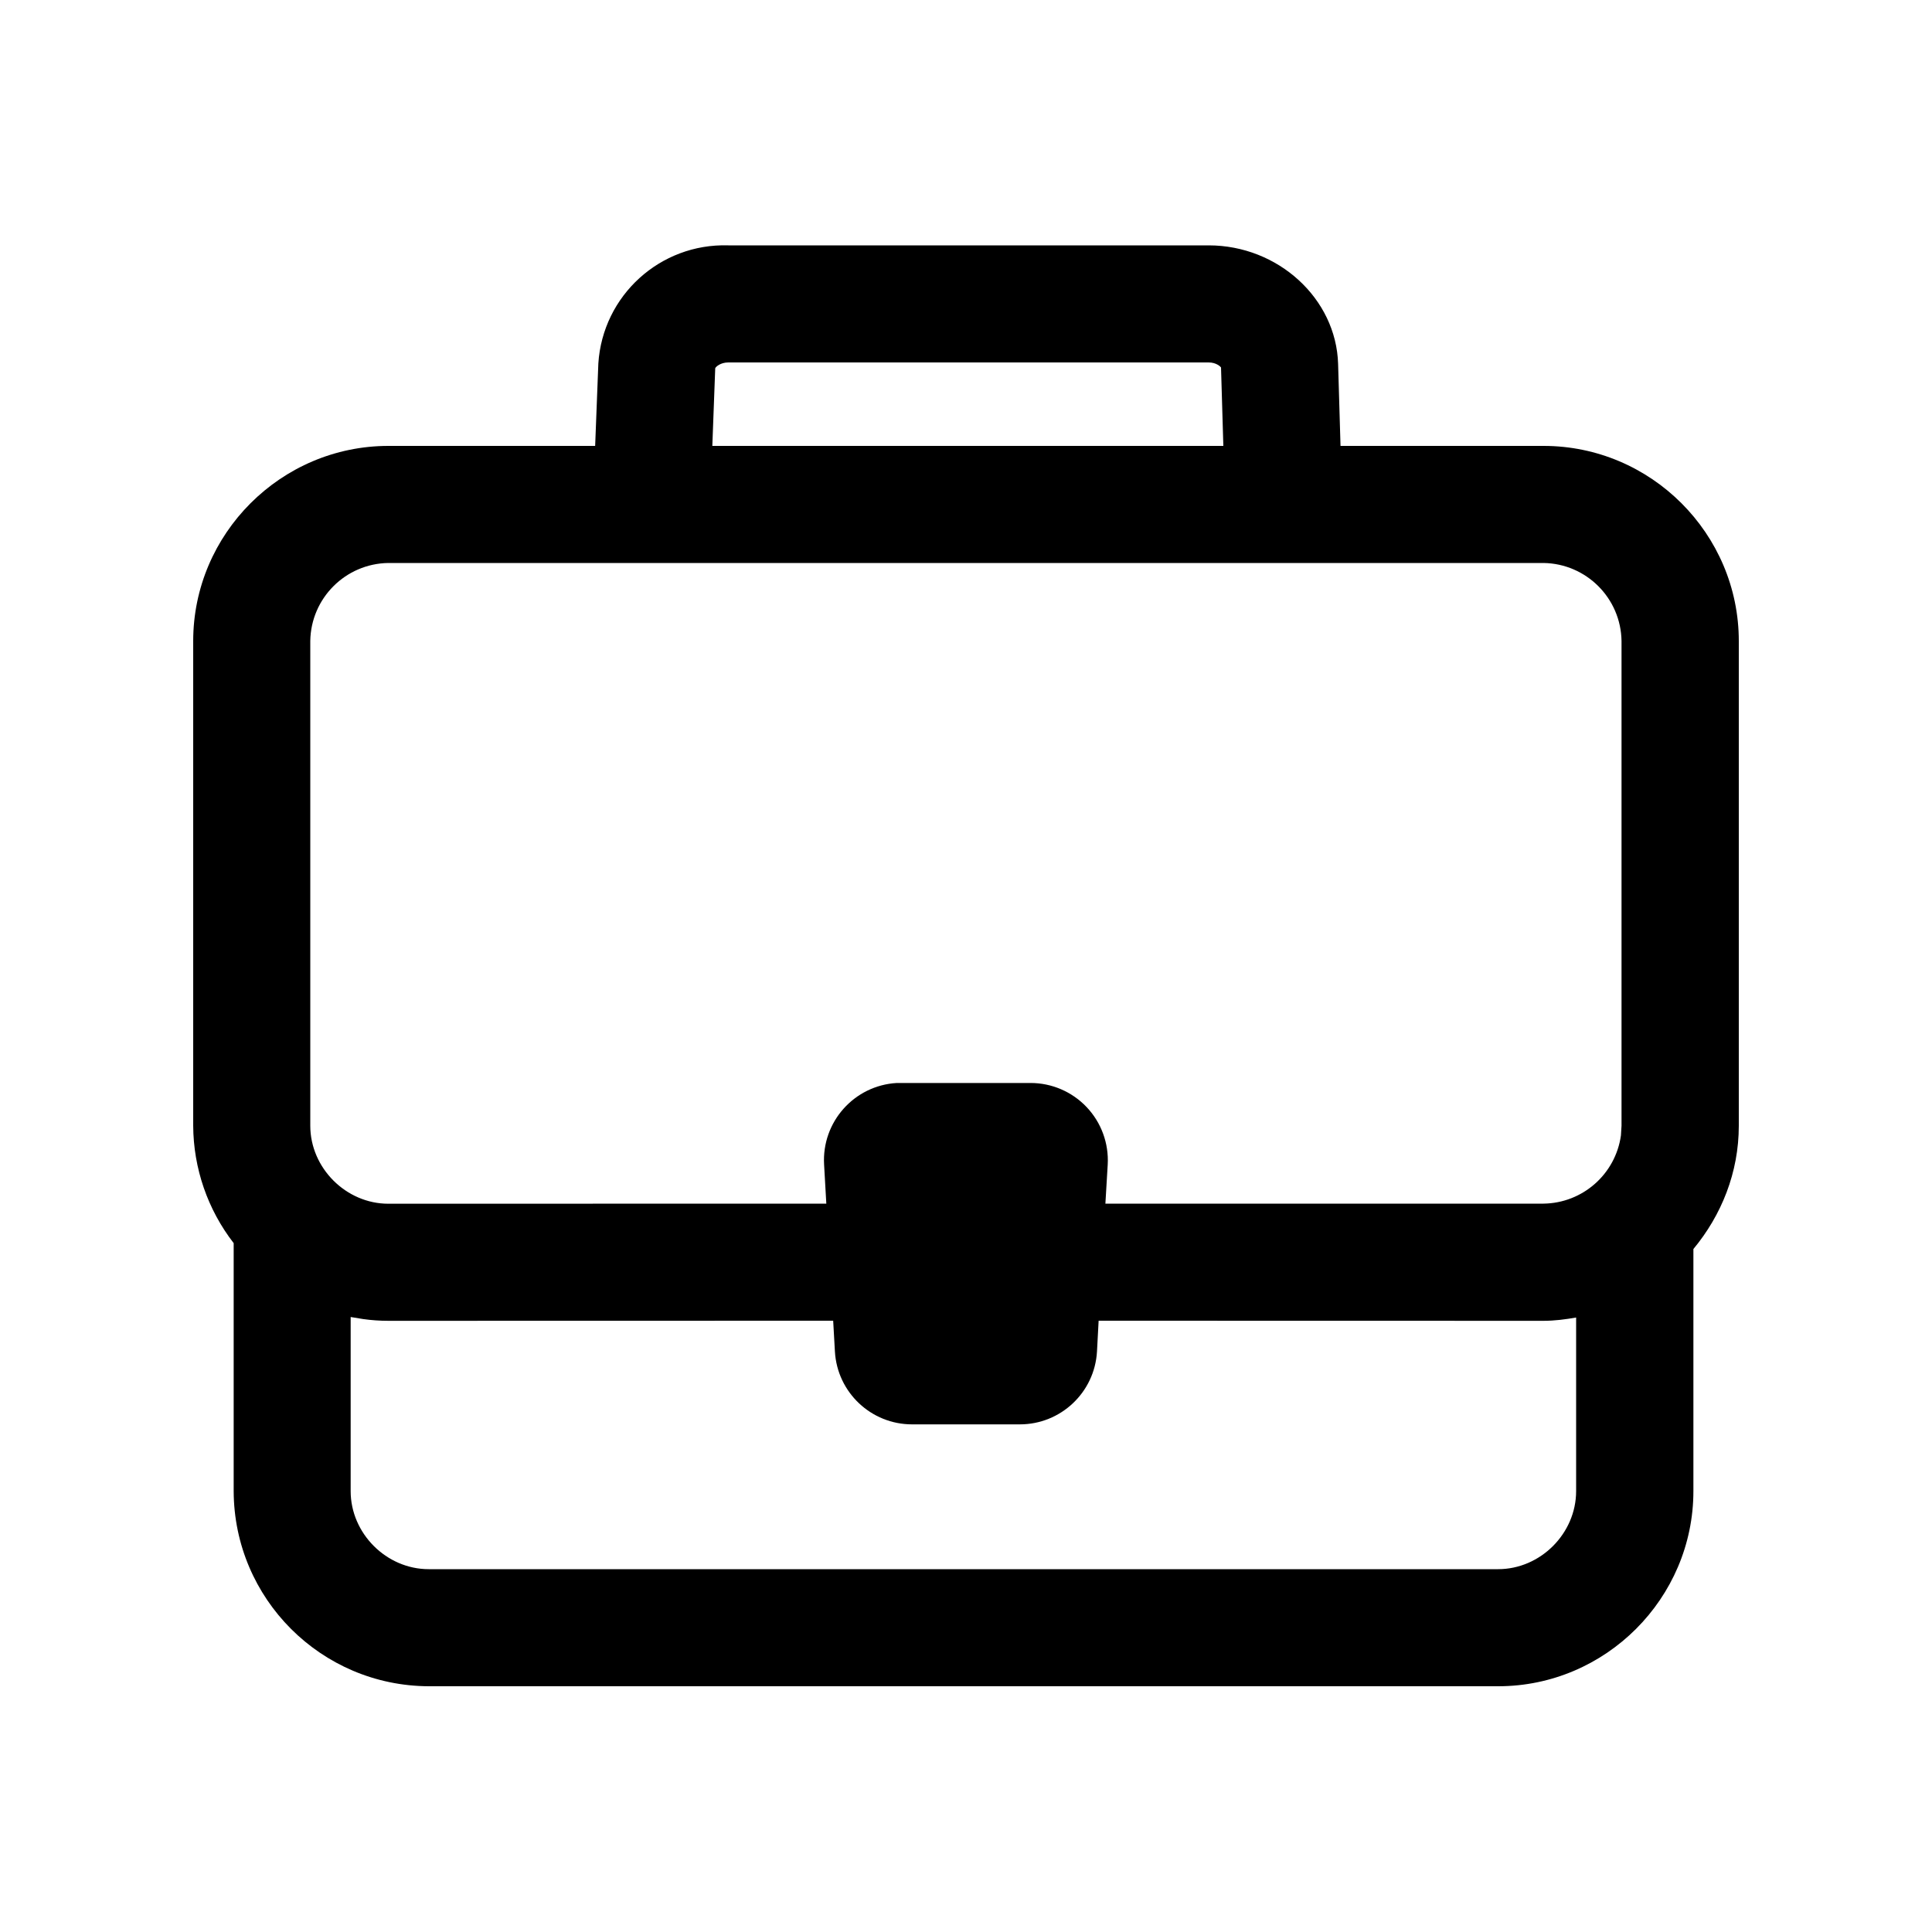
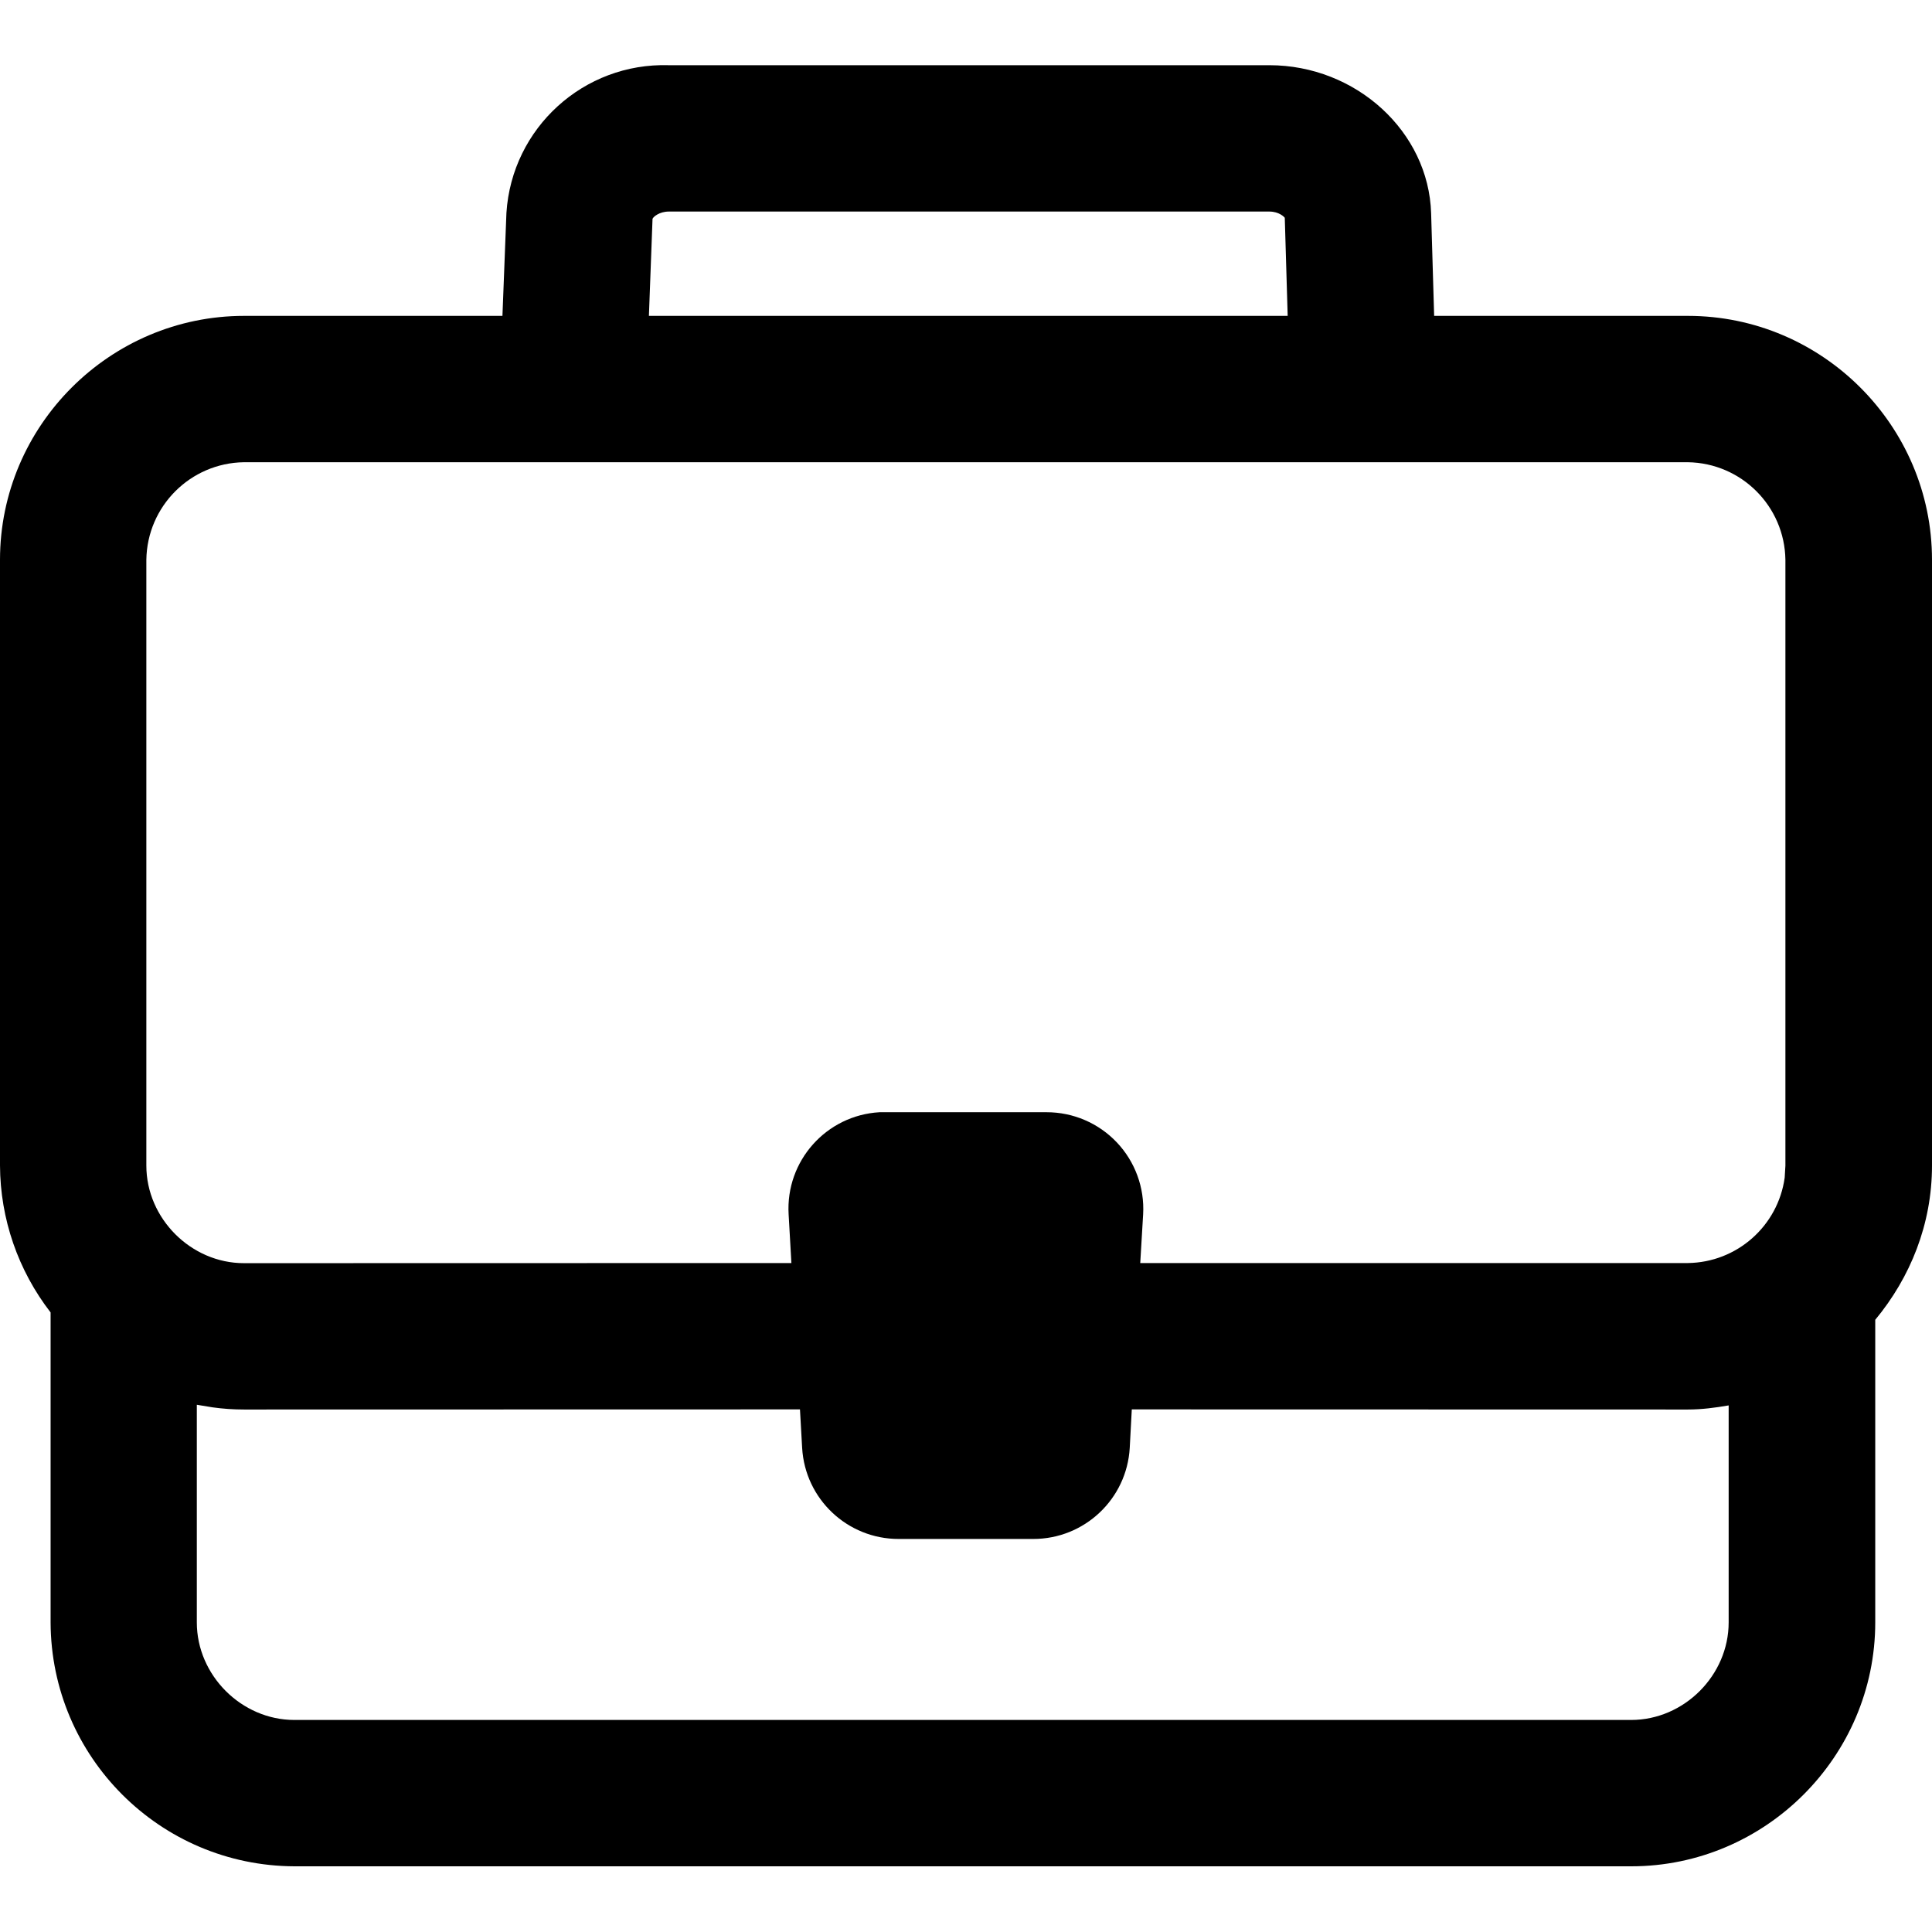
- <svg xmlns="http://www.w3.org/2000/svg" viewBox="0 0 20 20">
-   <path d="M12.512 2.54c.718 0 1.32.55 1.34 1.227l.025.849h2.102c1.112 0 2.021.909 2.021 2.02v5.017c0 .486-.18.927-.47 1.277v2.506c0 1.11-.91 2.02-2.021 2.02H4.439a2.027 2.027 0 0 1-2.02-2.02v-2.567A2.002 2.002 0 0 1 2 11.653V6.636c0-1.111.91-2.02 2.021-2.02h2.14l.033-.853A1.307 1.307 0 0 1 7.539 2.54zM3.63 13.634v1.802c0 .438.37.808.808.808h11.07c.439 0 .808-.37.808-.808v-1.797c-.11.019-.222.034-.338.034l-4.605-.001-.017.319a.8.8 0 0 1-.8.754H9.443a.8.8 0 0 1-.8-.754l-.018-.319-4.603.001c-.089 0-.176-.006-.262-.018l-.128-.021zm12.348-7.806H4.02a.82.82 0 0 0-.808.808v5.017c0 .438.37.808.808.808l4.534-.001-.023-.404a.8.8 0 0 1 .753-.845h1.383a.8.8 0 0 1 .8.845l-.024.404h4.535a.82.82 0 0 0 .802-.707l.006-.1V6.636a.82.82 0 0 0-.808-.808zm-3.467-2.076H7.539c-.079 0-.129.044-.135.06l-.03.804h5.29l-.024-.812c-.004-.007-.047-.052-.128-.052z" />
+ <svg xmlns="http://www.w3.org/2000/svg" viewBox="0 0 16 16">
+   <path d="M10.512.54c.718 0 1.32.55 1.34 1.227l.025.849h2.102c1.112 0 2.021.909 2.021 2.02v5.017c0 .486-.18.927-.47 1.277v2.506c0 1.11-.91 2.02-2.021 2.02H2.439a2.027 2.027 0 0 1-2.02-2.02v-2.567A2.002 2.002 0 0 1 0 9.653V4.636c0-1.111.91-2.02 2.021-2.02h2.14l.033-.853A1.307 1.307 0 0 1 5.539.54zM1.63 11.634v1.802c0 .438.37.808.808.808h11.07c.439 0 .808-.37.808-.808v-1.797c-.11.019-.222.034-.338.034l-4.605-.001-.017.319a.8.8 0 0 1-.8.754H7.443a.8.8 0 0 1-.8-.754l-.018-.319-4.603.001c-.089 0-.176-.006-.262-.018l-.128-.021zm12.348-7.806H2.02a.82.82 0 0 0-.808.808v5.017c0 .438.37.808.808.808l4.534-.001-.023-.404a.8.8 0 0 1 .753-.845h1.383a.8.8 0 0 1 .8.845l-.024.404h4.535a.82.82 0 0 0 .802-.707l.006-.1V4.636a.82.82 0 0 0-.808-.808zm-3.467-2.076H5.539c-.079 0-.129.044-.135.06l-.03.804h5.29l-.024-.812c-.004-.007-.047-.052-.128-.052z" />
</svg>
